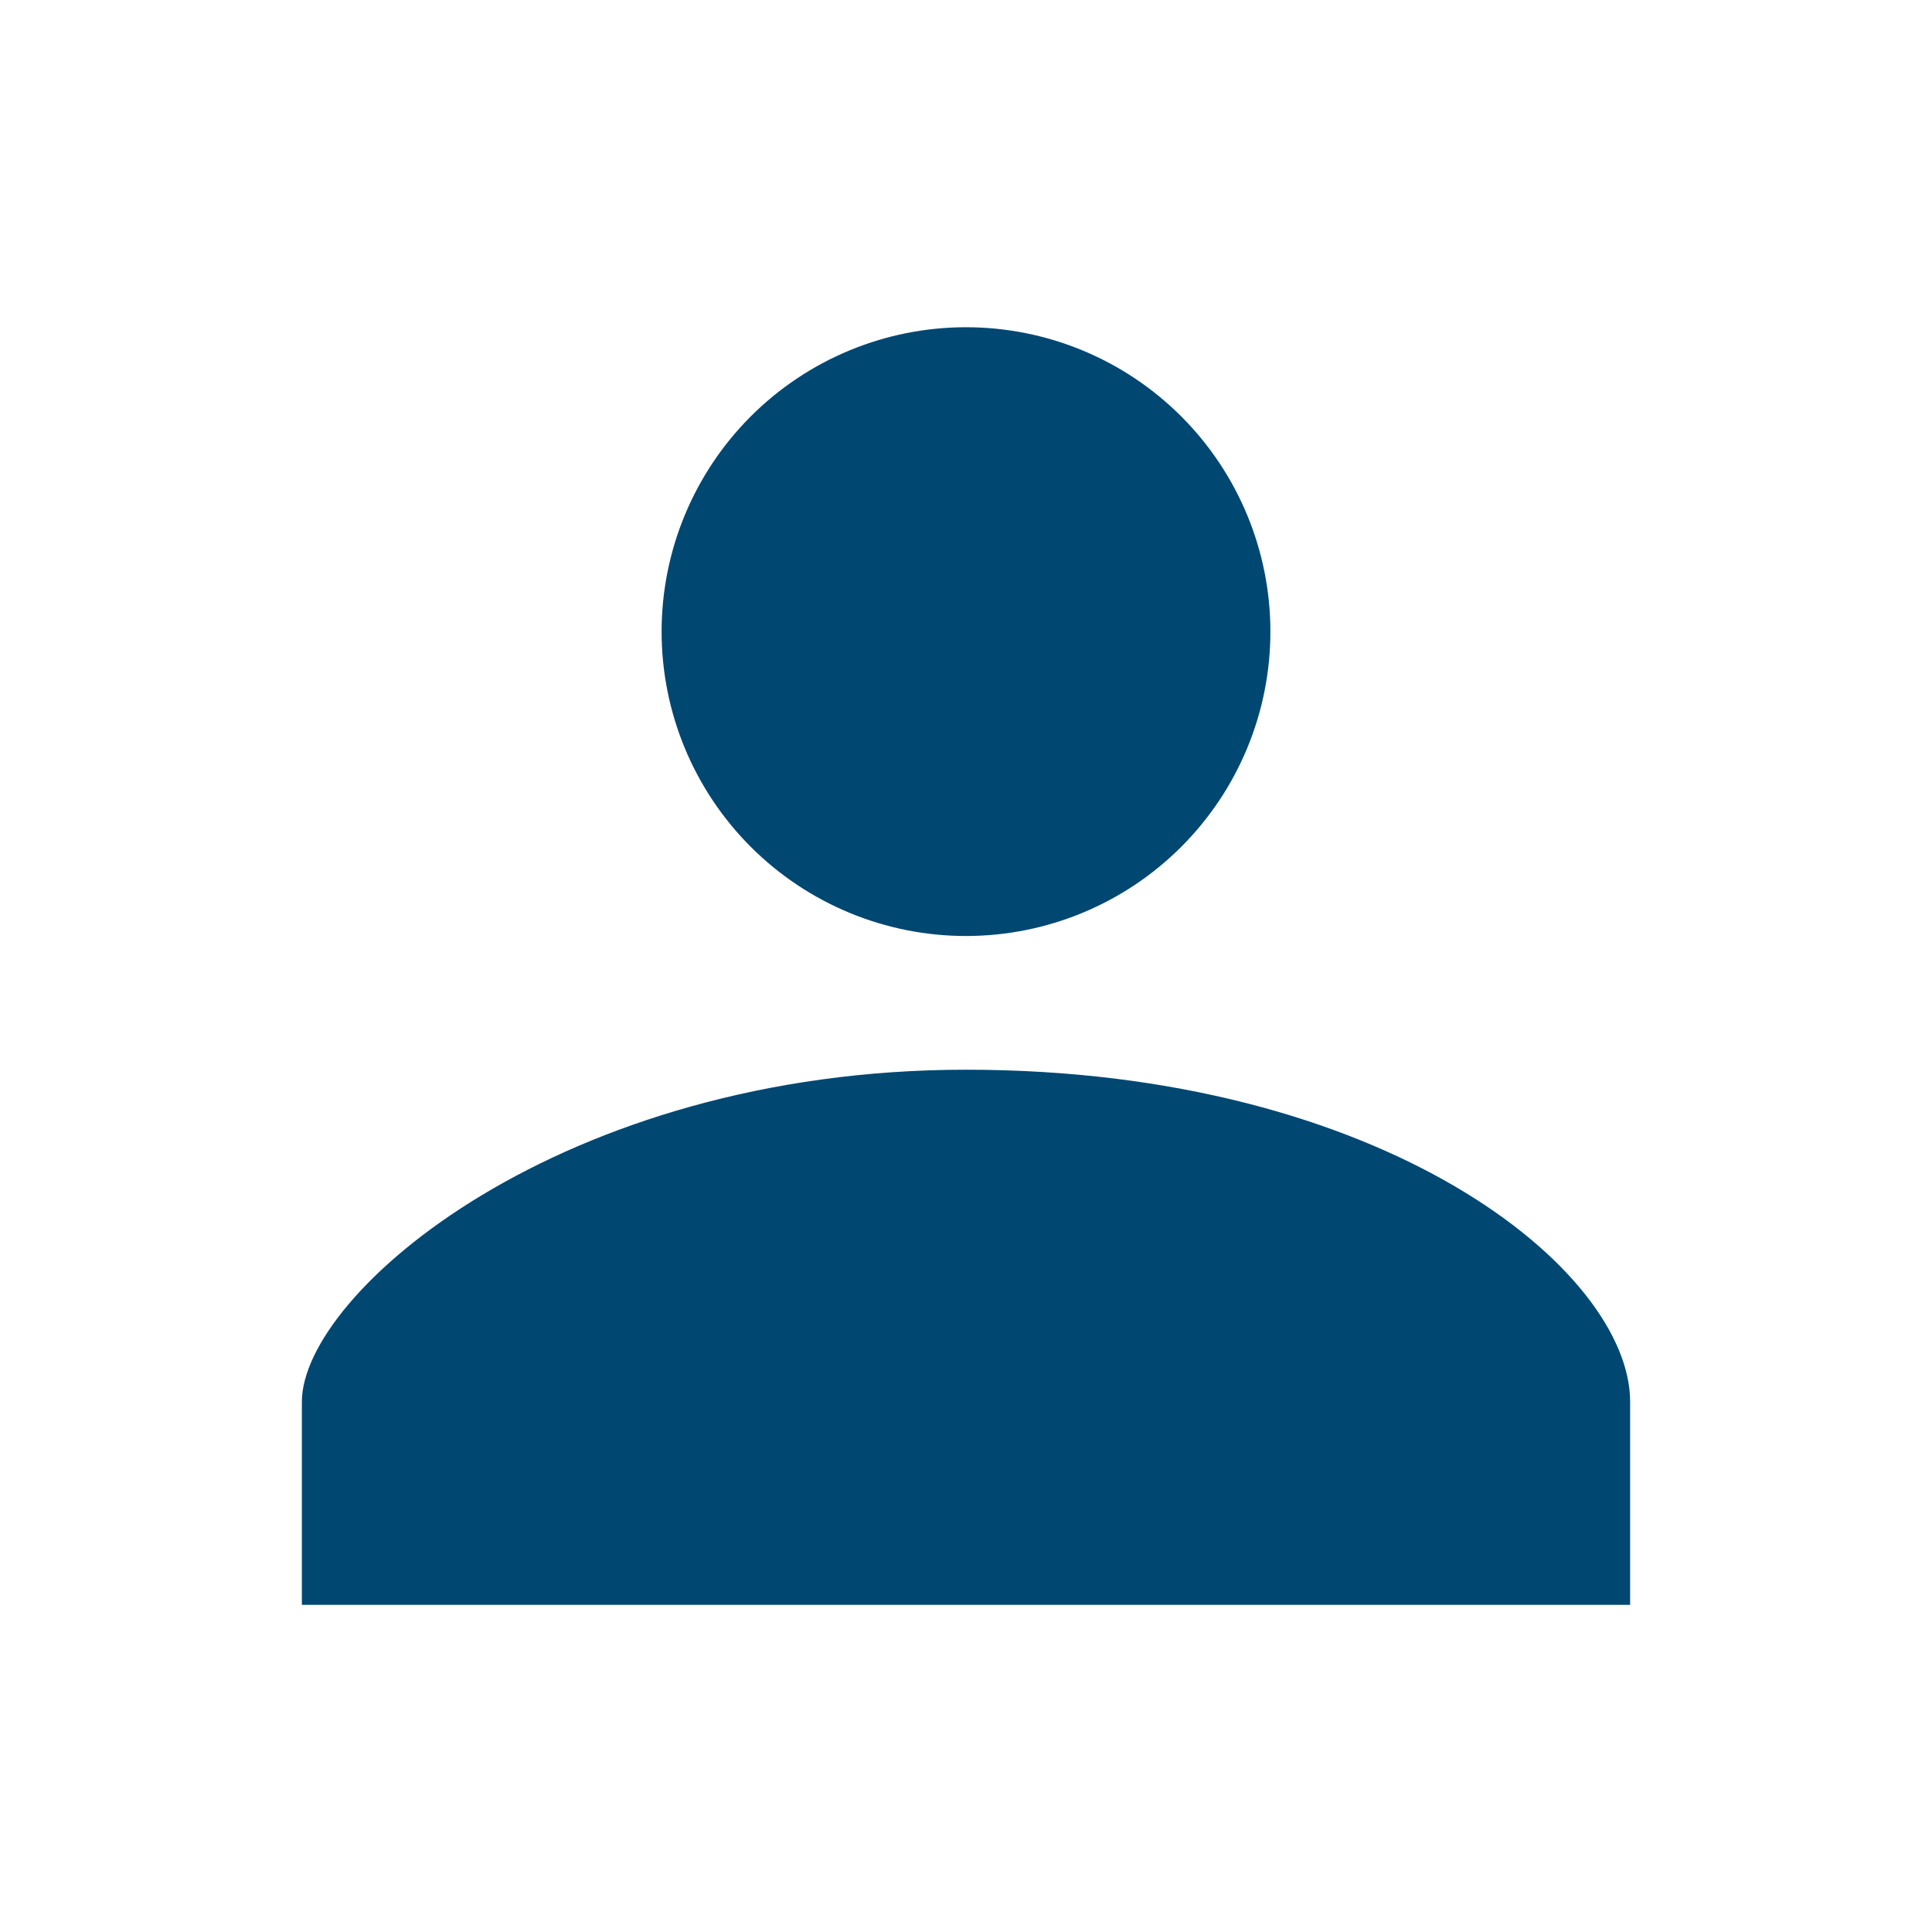
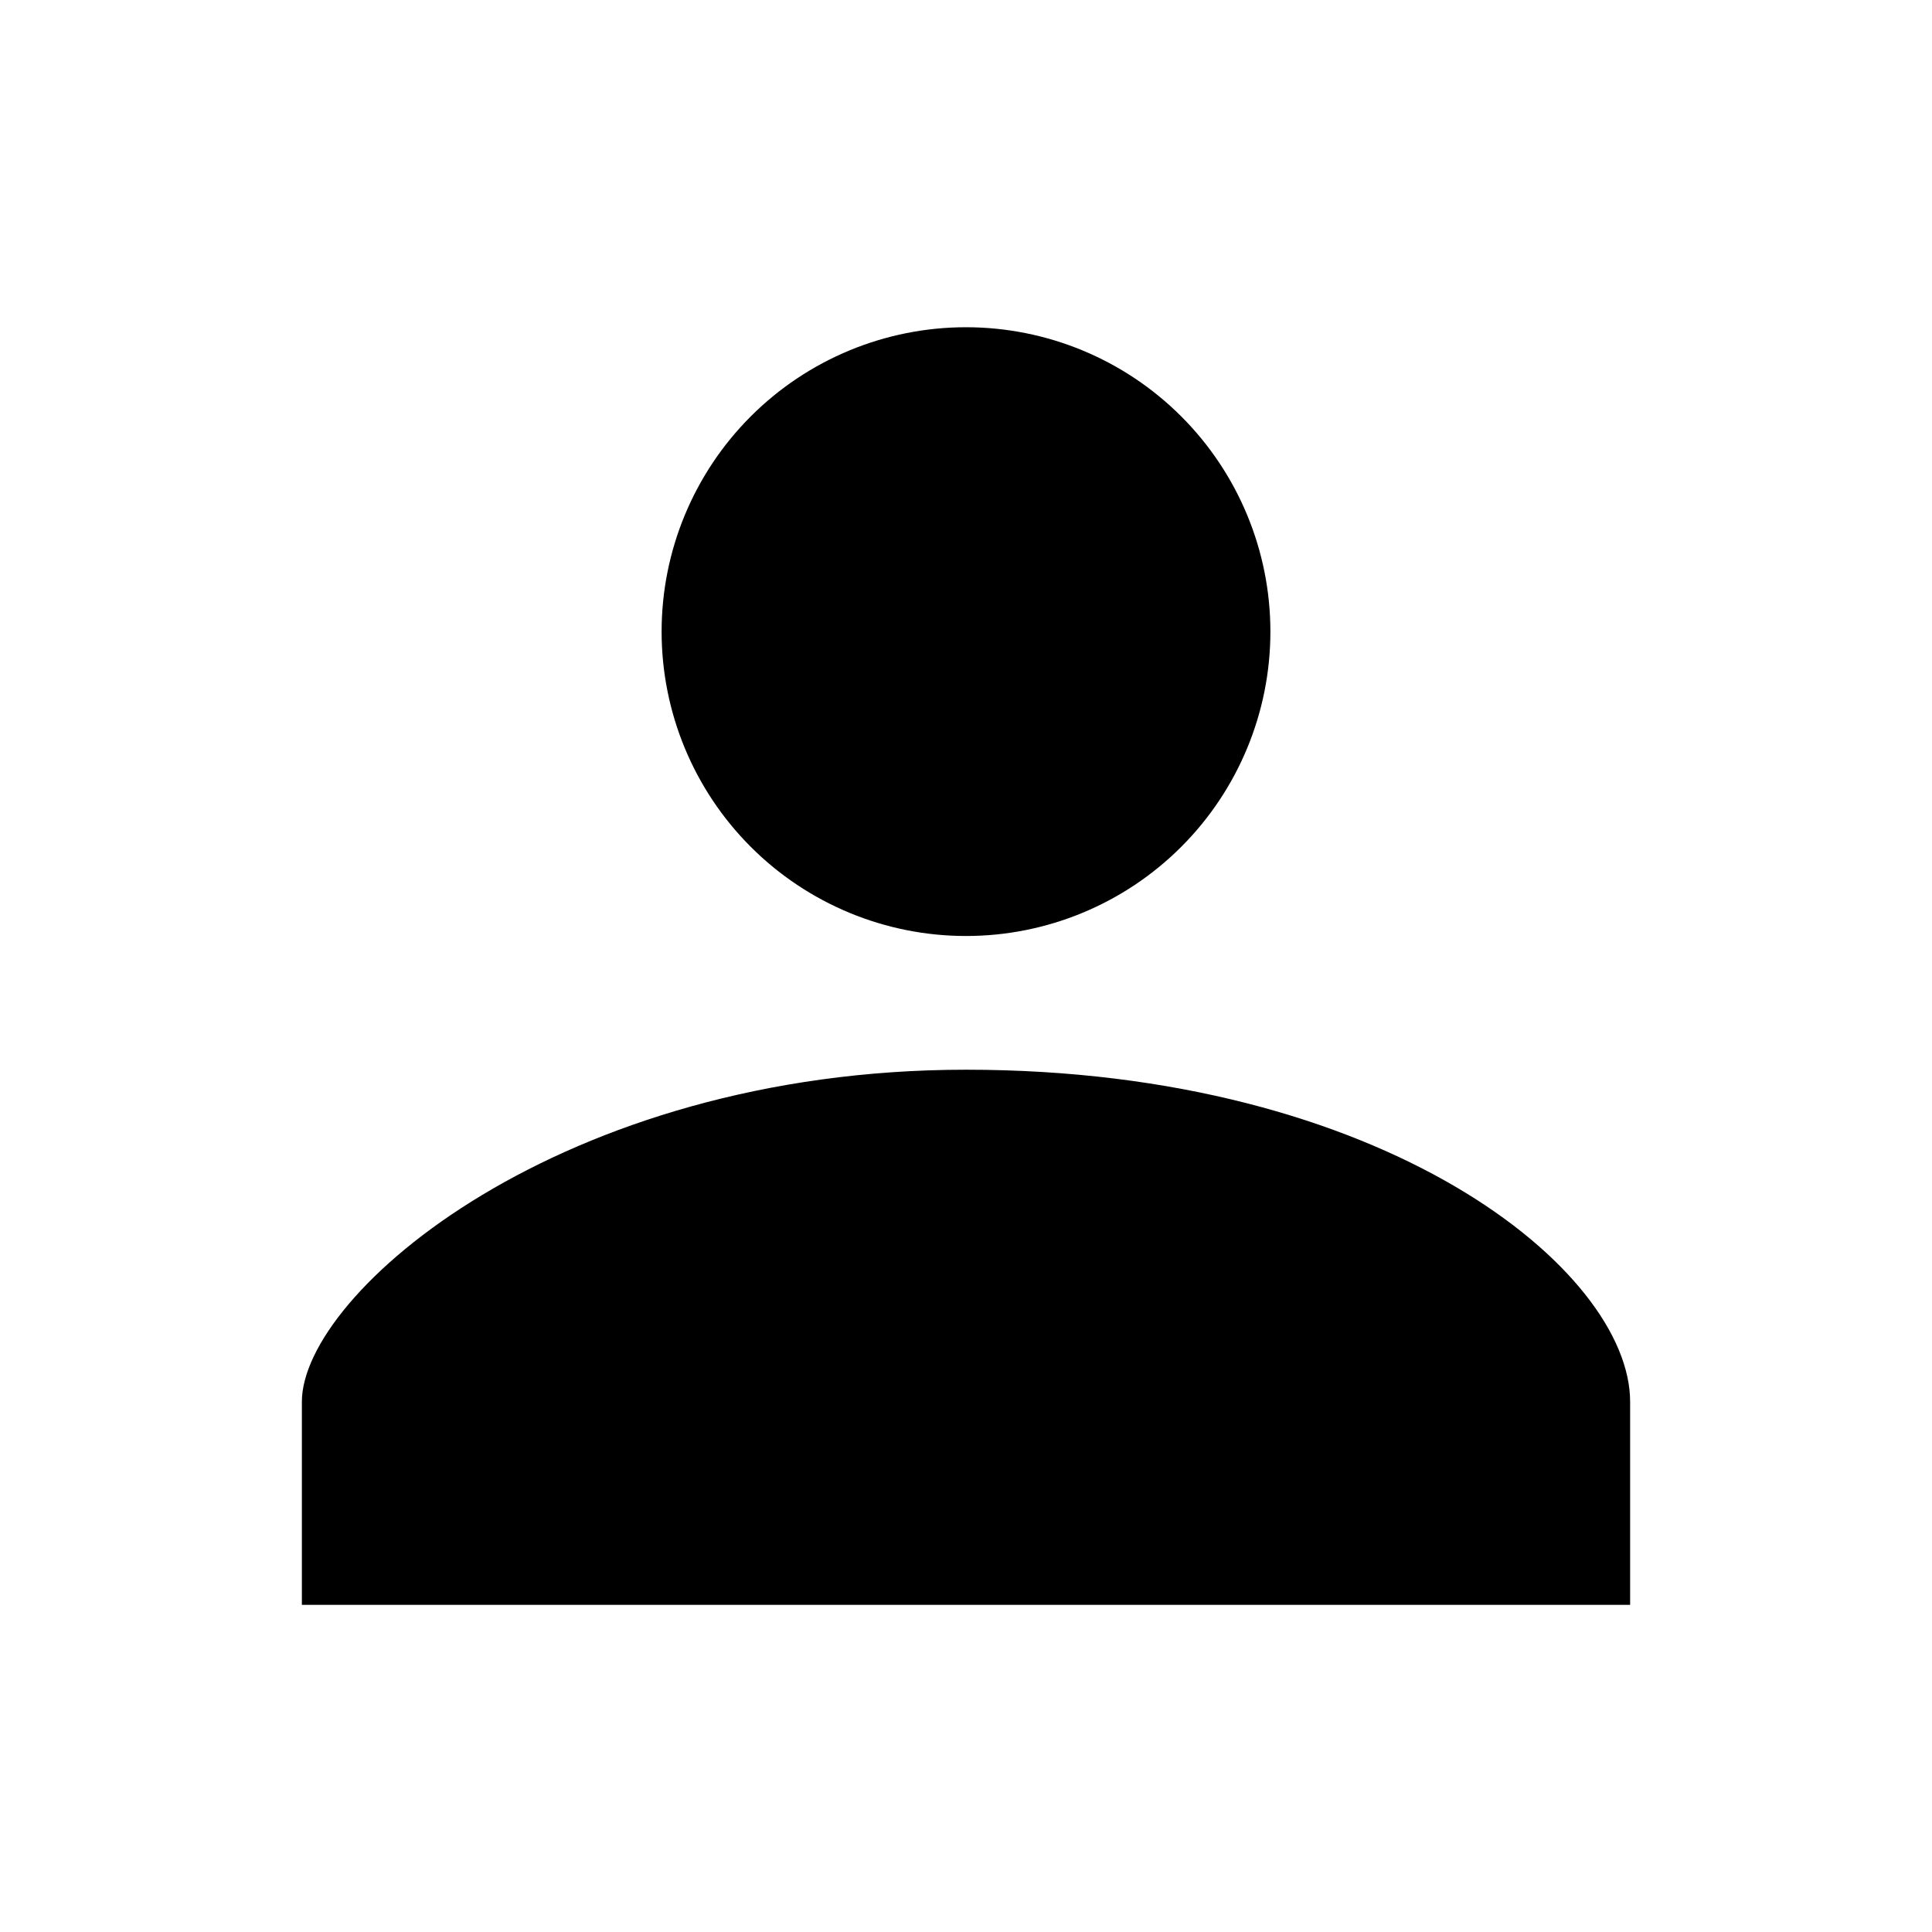
<svg xmlns="http://www.w3.org/2000/svg" viewBox="0 0 85 85" fill="currentColor">
-   <path d="M42.5 41.18C46.052 41.18 49.458 39.769 51.969 37.258C54.481 34.746 55.892 31.34 55.892 27.788C55.892 24.237 54.481 20.831 51.969 18.319C49.458 15.808 46.052 14.397 42.5 14.397C38.948 14.397 35.542 15.808 33.031 18.319C30.519 20.831 29.108 24.237 29.108 27.788C29.108 31.34 30.519 34.746 33.031 37.258C35.542 39.769 38.948 41.18 42.5 41.18ZM42.5 47.063C24.695 47.063 13.281 56.889 13.281 61.673V70.606H71.719V61.673C71.719 55.888 60.913 47.063 42.5 47.063Z" fill="#004772" />
+   <path d="M42.5 41.18C46.052 41.18 49.458 39.769 51.969 37.258C54.481 34.746 55.892 31.34 55.892 27.788C55.892 24.237 54.481 20.831 51.969 18.319C49.458 15.808 46.052 14.397 42.5 14.397C38.948 14.397 35.542 15.808 33.031 18.319C30.519 20.831 29.108 24.237 29.108 27.788C29.108 31.34 30.519 34.746 33.031 37.258C35.542 39.769 38.948 41.18 42.5 41.18ZM42.5 47.063C24.695 47.063 13.281 56.889 13.281 61.673V70.606H71.719V61.673C71.719 55.888 60.913 47.063 42.5 47.063Z" />
</svg>
